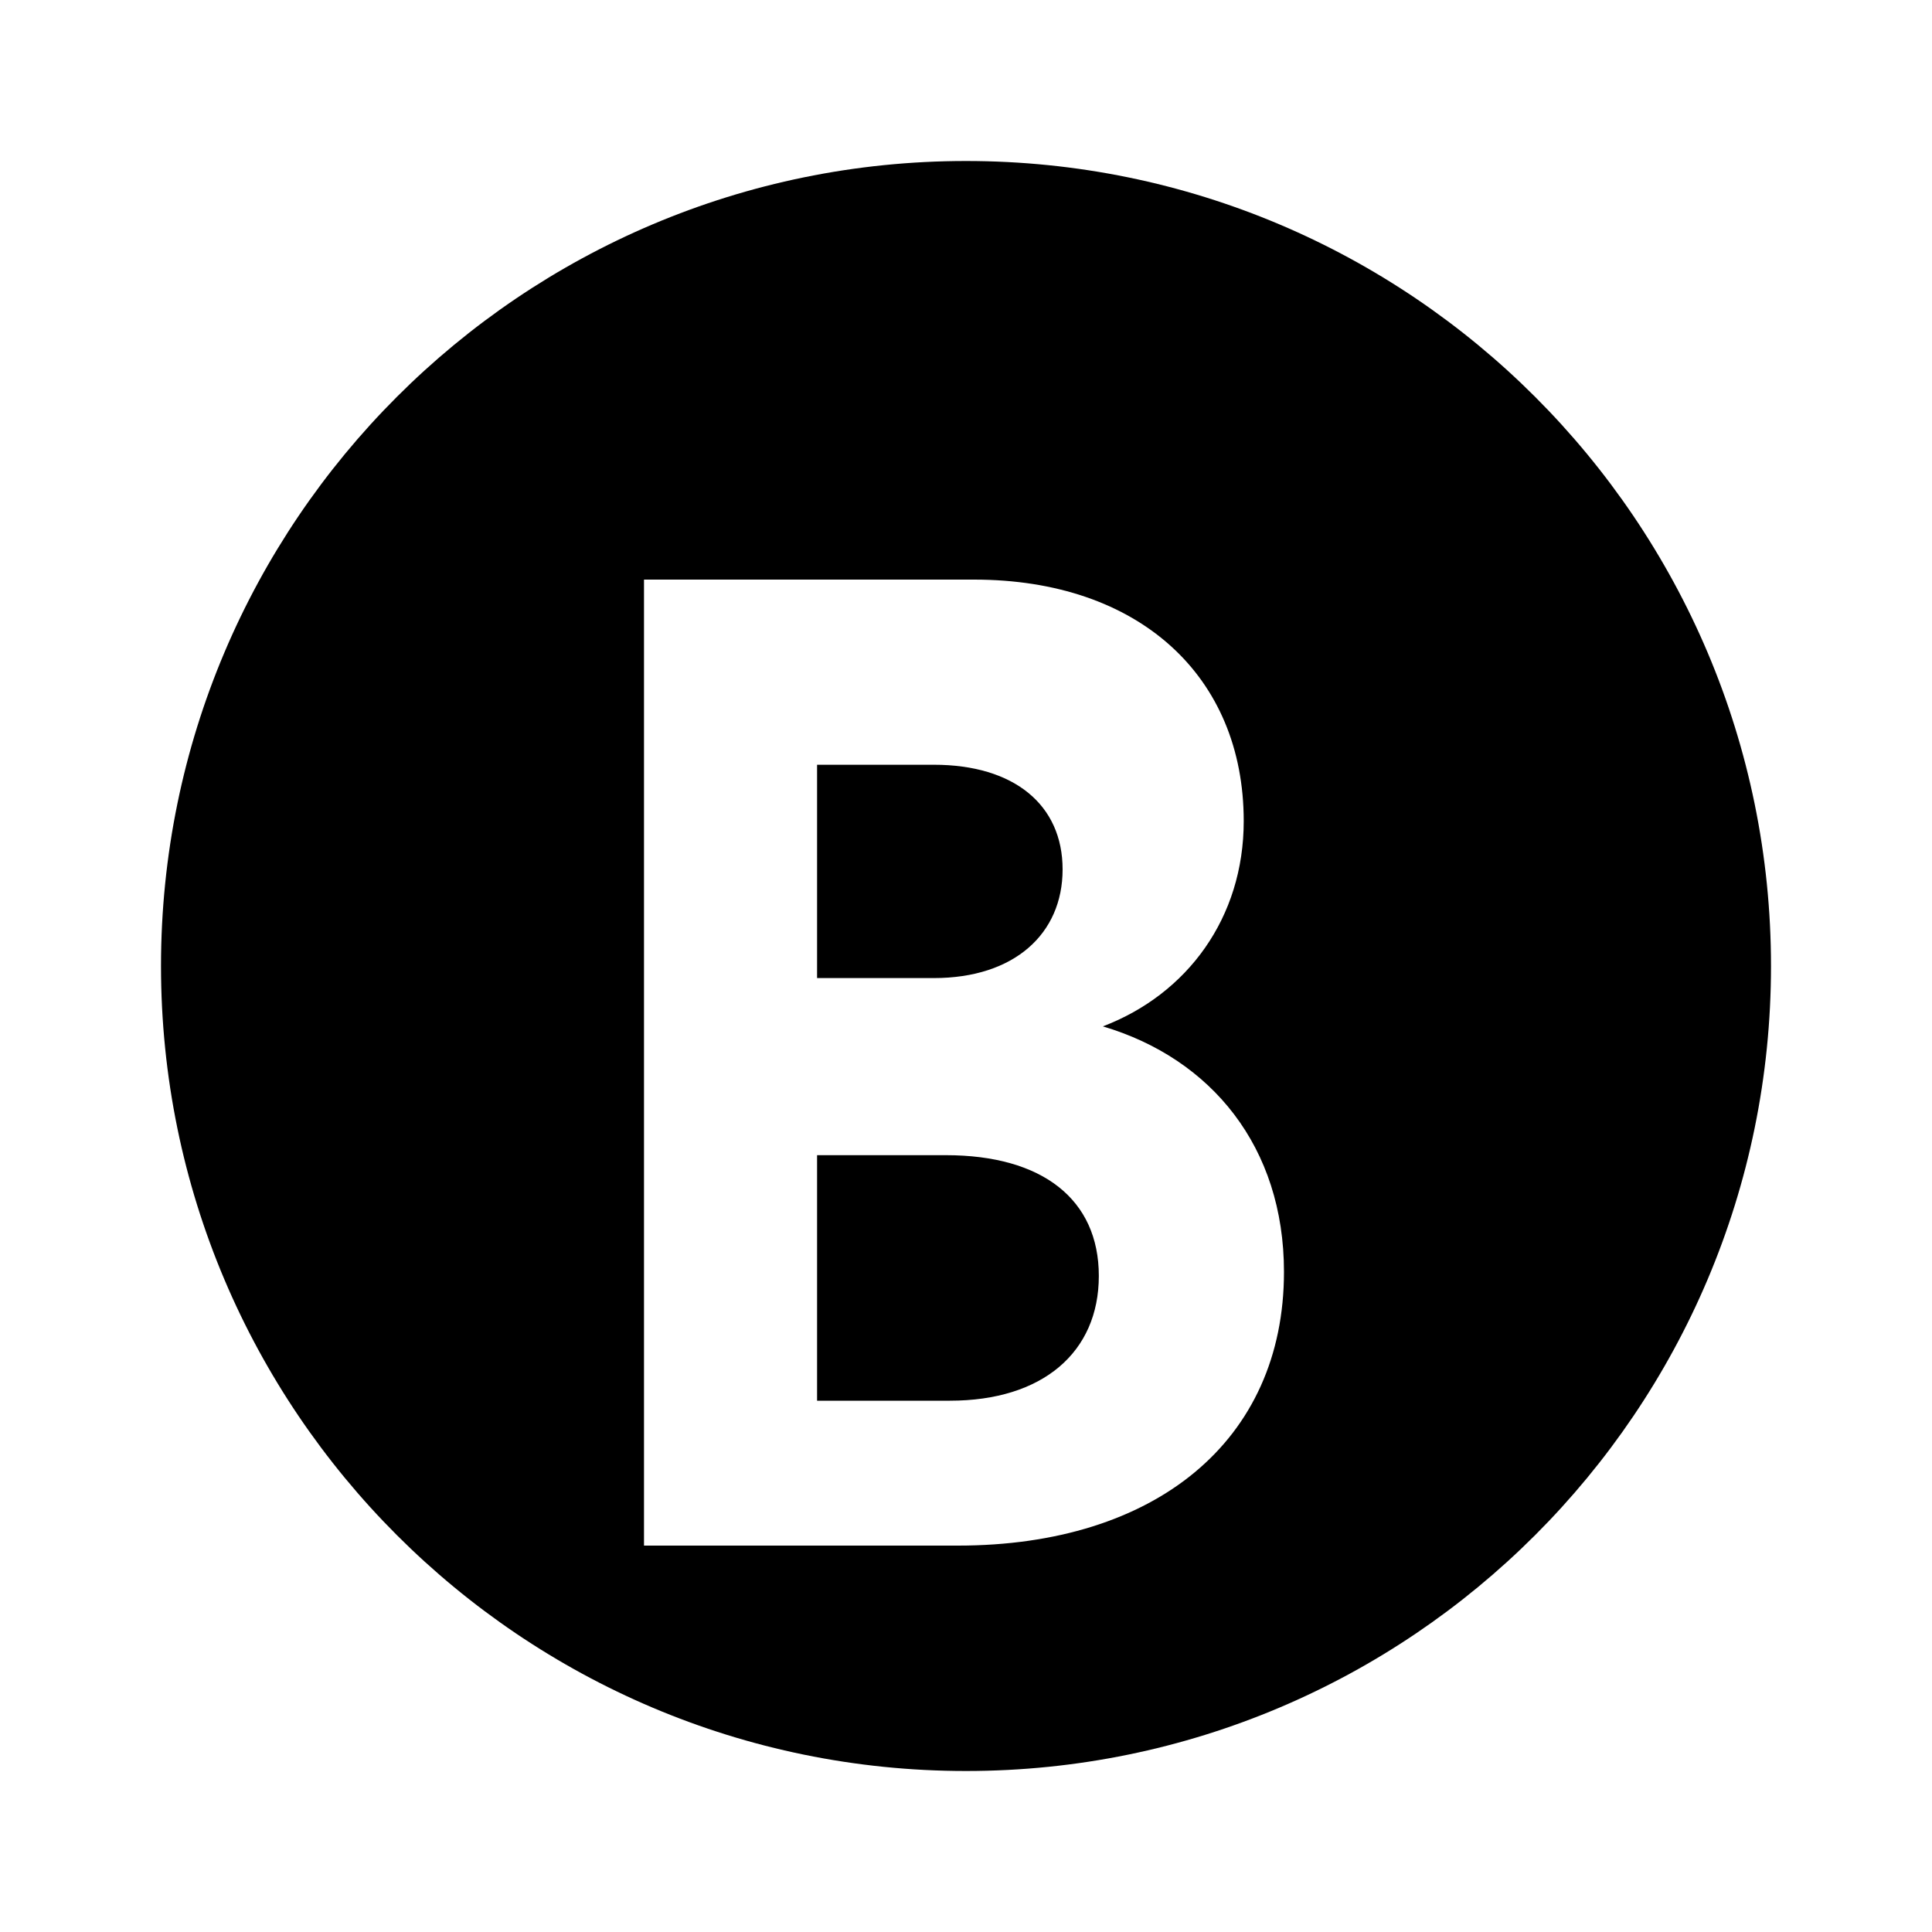
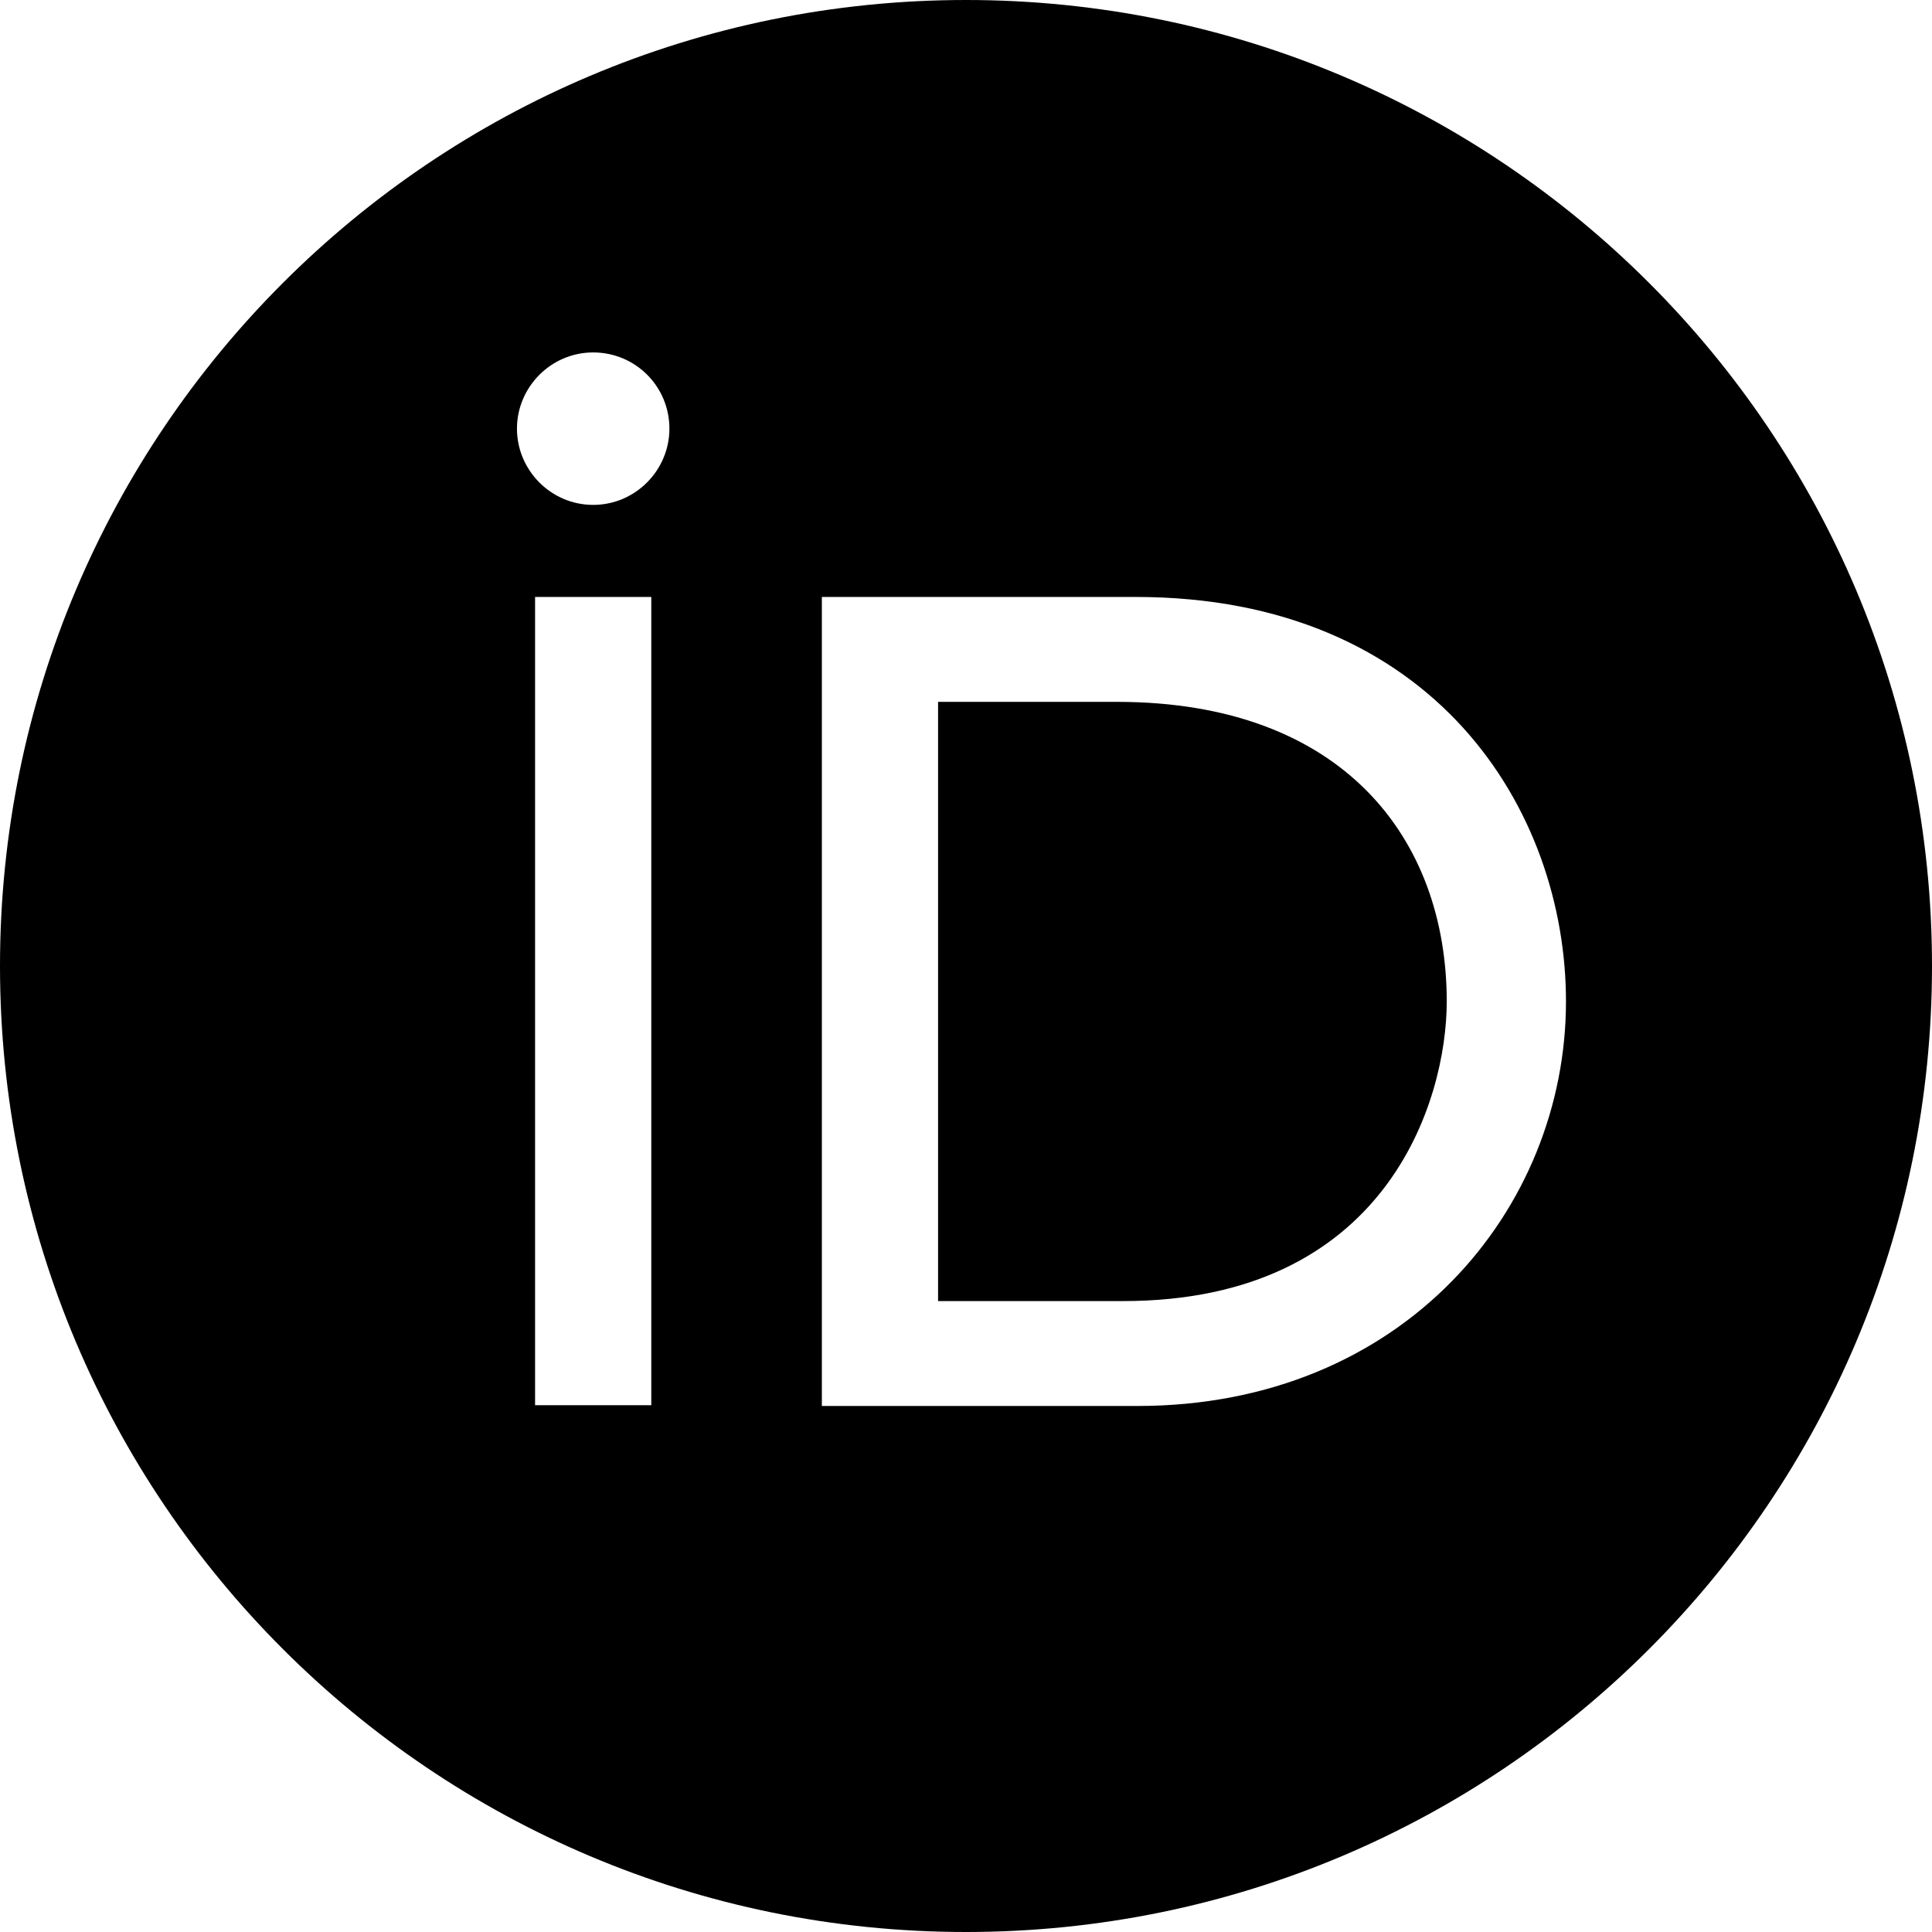
- <svg xmlns="http://www.w3.org/2000/svg" viewBox="0 0 24 24" fill="#000">
-   <path d="M12 2C6.48 2 2 6.48 2 12s4.48 10 10 10 10-4.48 10-10S17.52 2 12 2zm-4 5.2h4.1c2.05 0 3.35 1.2 3.35 3 0 1.2-.7 2.15-1.75 2.55 1.35.4 2.25 1.5 2.25 3.05 0 2.1-1.6 3.4-4.05 3.4H8V7.2zm2.15 4.95h1.45c1 0 1.6-.55 1.6-1.35s-.6-1.3-1.6-1.3h-1.45v2.65zm0 5.25h1.65c1.15 0 1.85-.6 1.85-1.55s-.7-1.5-1.9-1.5h-1.6v3.05z" />
+ <svg xmlns="http://www.w3.org/2000/svg" viewBox="0 0 256 256" fill="#000" fill-rule="evenodd">
+   <path d="M256 128c0 70.7-57.3 128-128 128S0 198.7 0 128 57.3 0 128 0s128 57.3 128 128zM86.3 186.2H70.9V79.1h15.4zM108.9 79.1h41.6c39.6 0 57 28.3 57 53.6 0 27.5-21.5 53.6-56.8 53.6h-41.8V79.1zm15.4 93.3h24.5c34.9 0 42.9-26.5 42.9-39.7 0-21.5-13.7-39.7-43.7-39.7h-23.7V172.4zM88.7 56.8c0 5.5-4.5 10.1-10.1 10.1s-10.1-4.6-10.1-10.1 4.5-10.1 10.1-10.1 10.1 4.5 10.1 10.1z" />
</svg>
